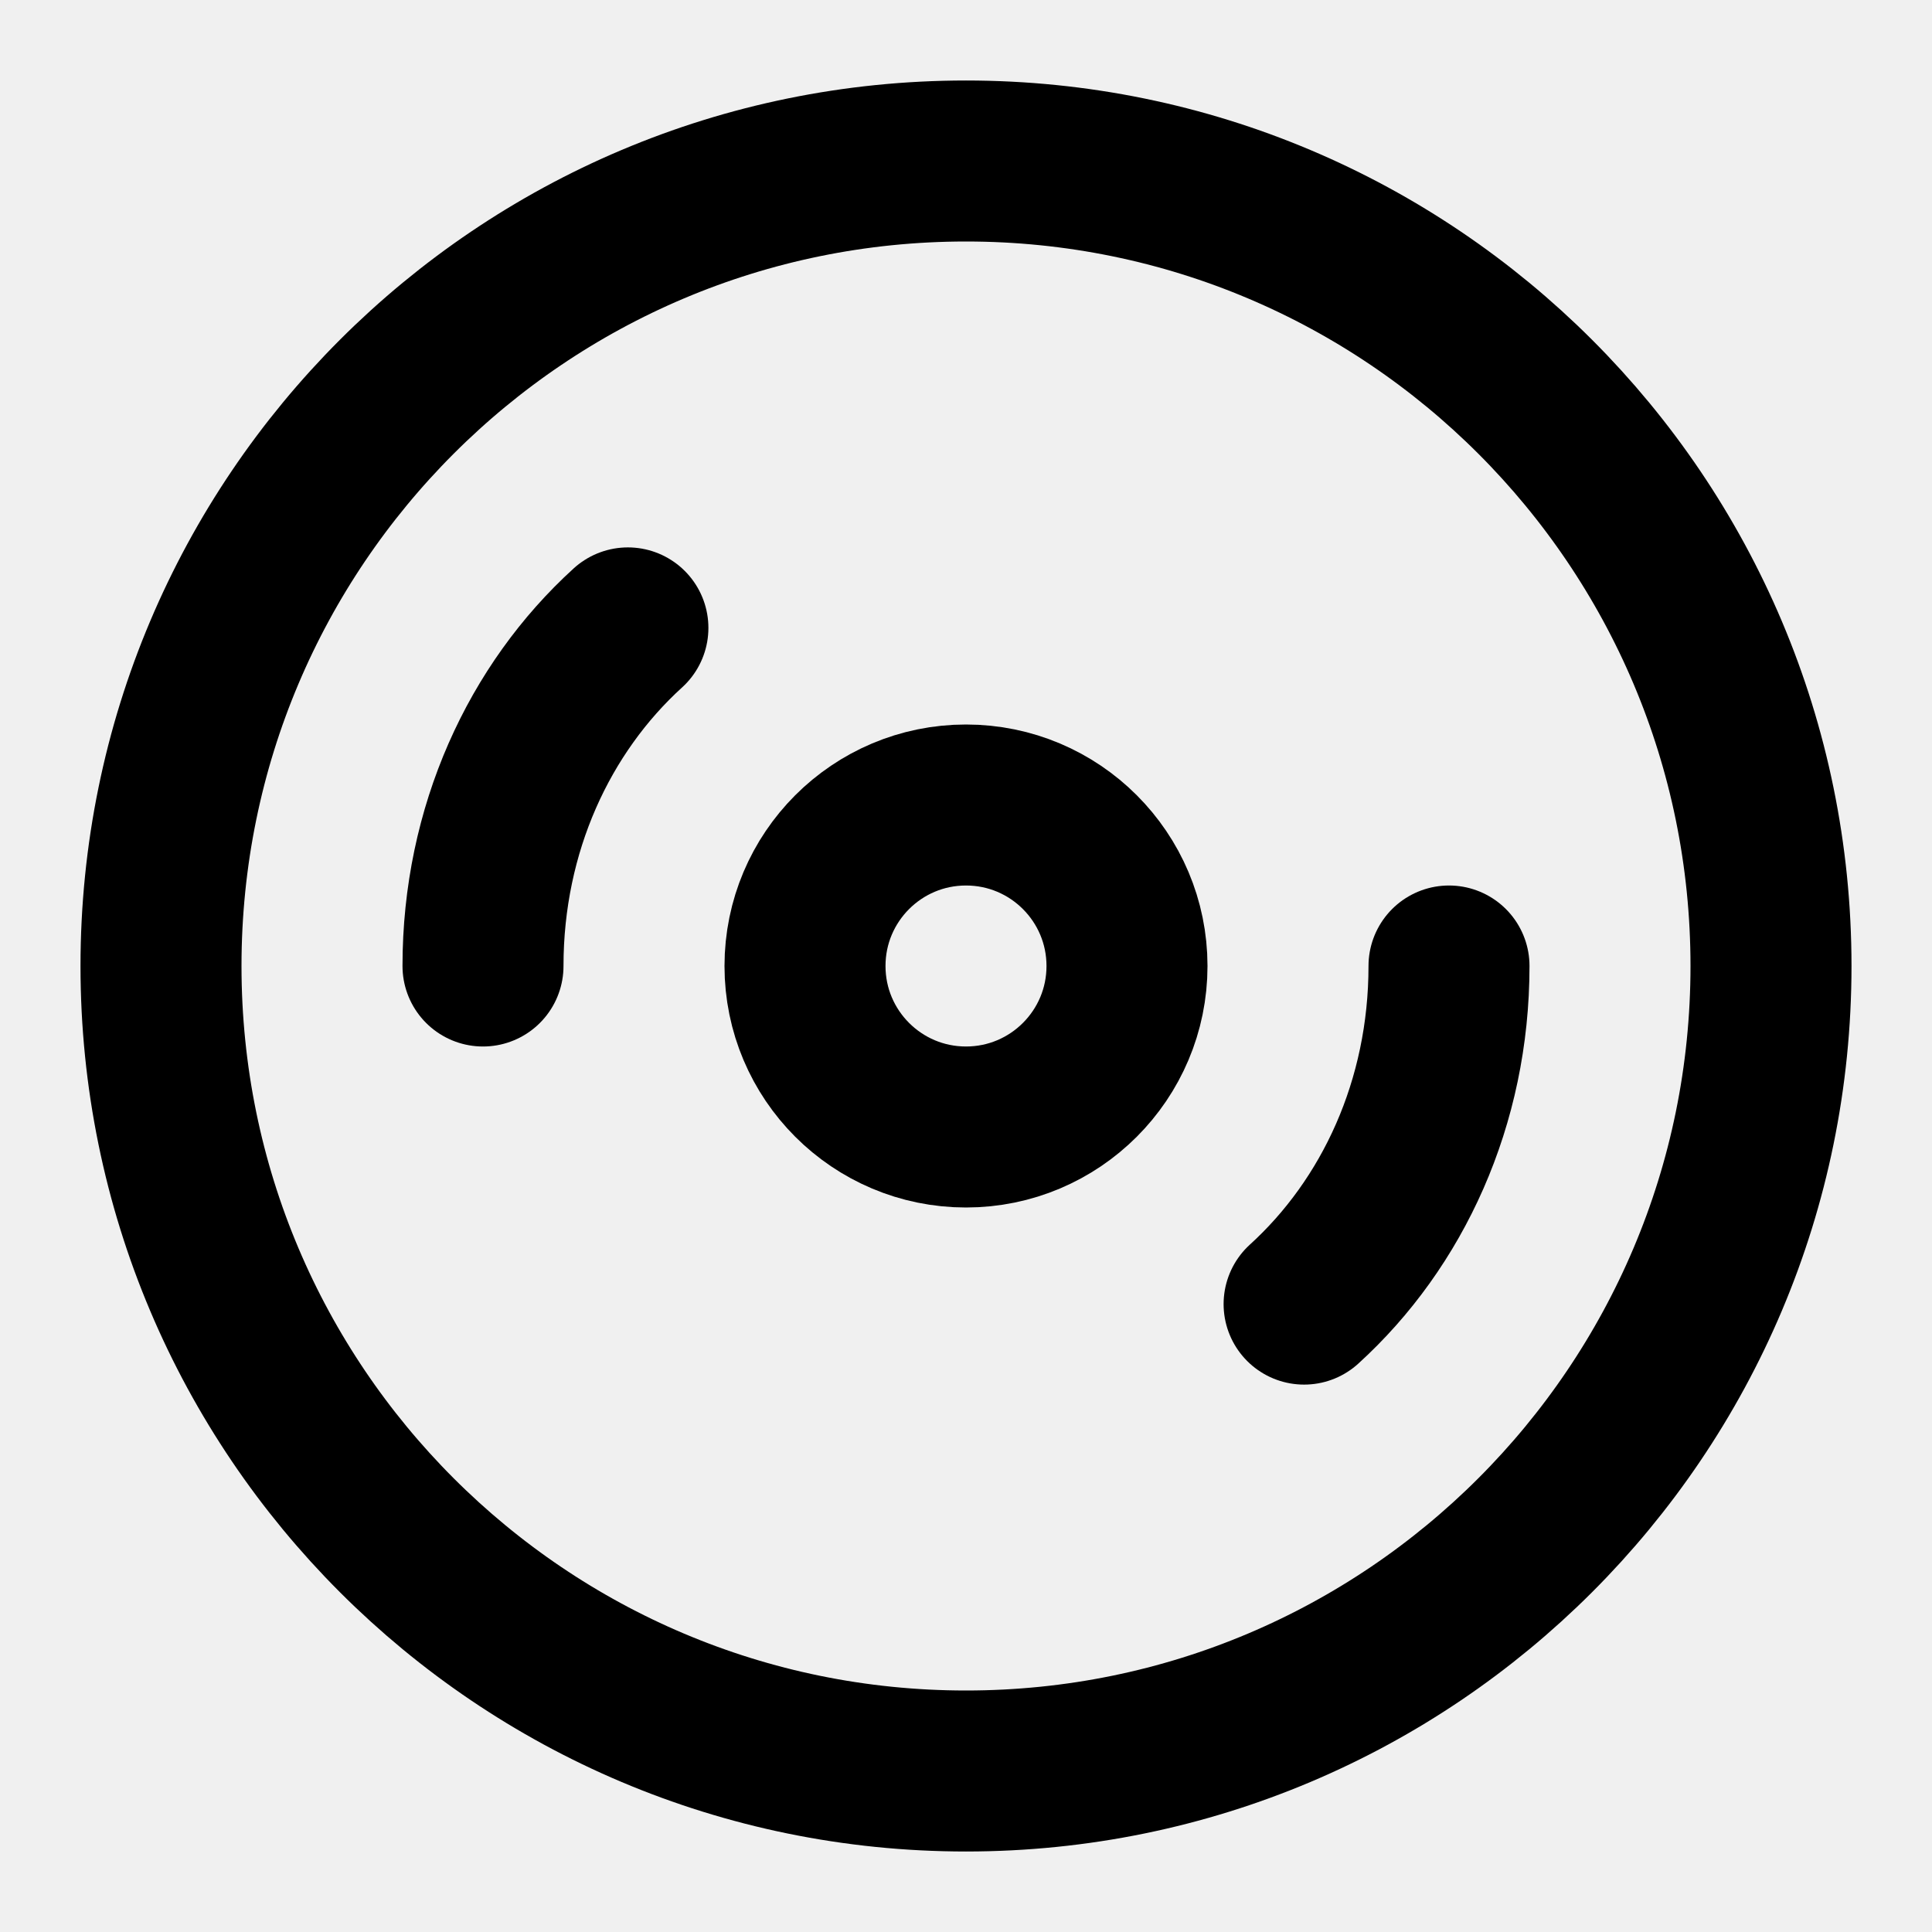
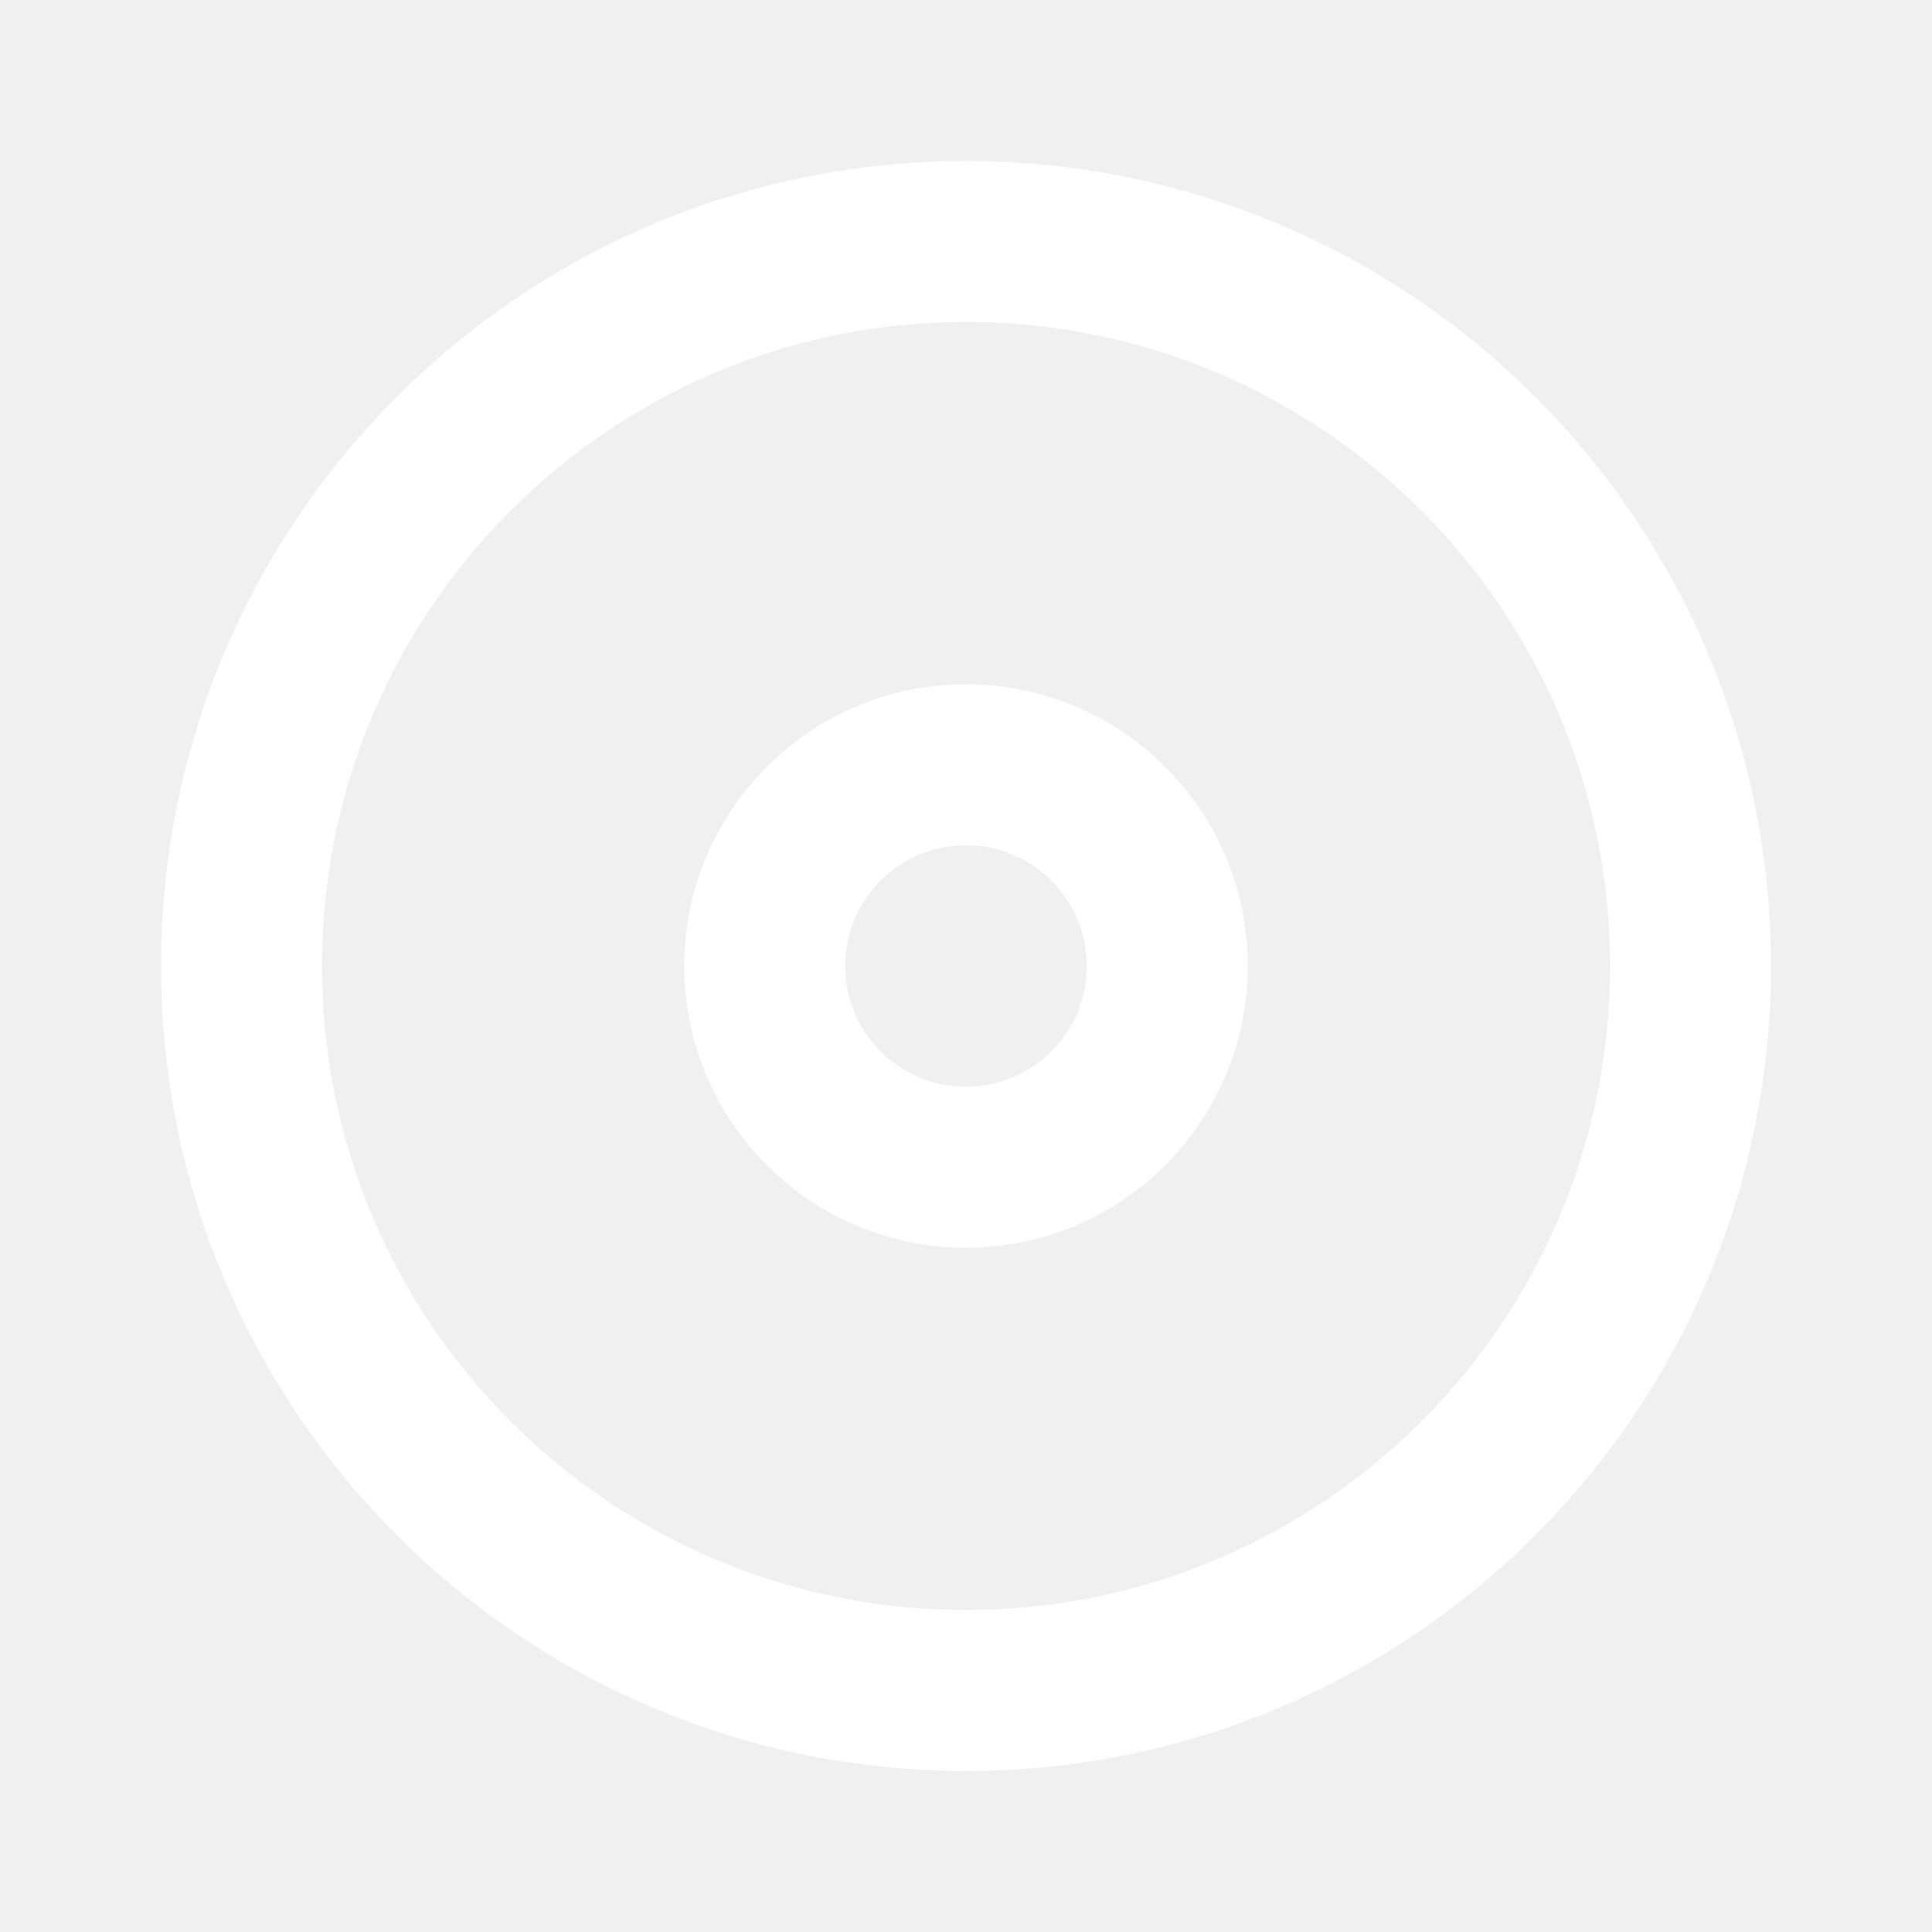
- <svg xmlns="http://www.w3.org/2000/svg" width="24" height="24" viewBox="0 0 24 24" fill="none" stroke="currentColor" stroke-width="2" stroke-linecap="round" stroke-linejoin="round" class="lucide lucide-disc3-icon lucide-disc-3">
-   <circle cx="12" cy="12" r="10" />
-   <path d="M6 12c0-1.7.7-3.2 1.8-4.2" />
-   <circle cx="12" cy="12" r="2" />
-   <path d="M18 12c0 1.7-.7 3.2-1.8 4.2" />
+ <svg xmlns="http://www.w3.org/2000/svg" width="24" height="24" viewBox="0 0 24 24" fill="none" stroke="white" stroke-width="2" stroke-linecap="round" stroke-linejoin="round">
+   <circle cx="12" cy="12" r="9" />
+   <circle cx="12" cy="12" r="2.500" />
</svg>
